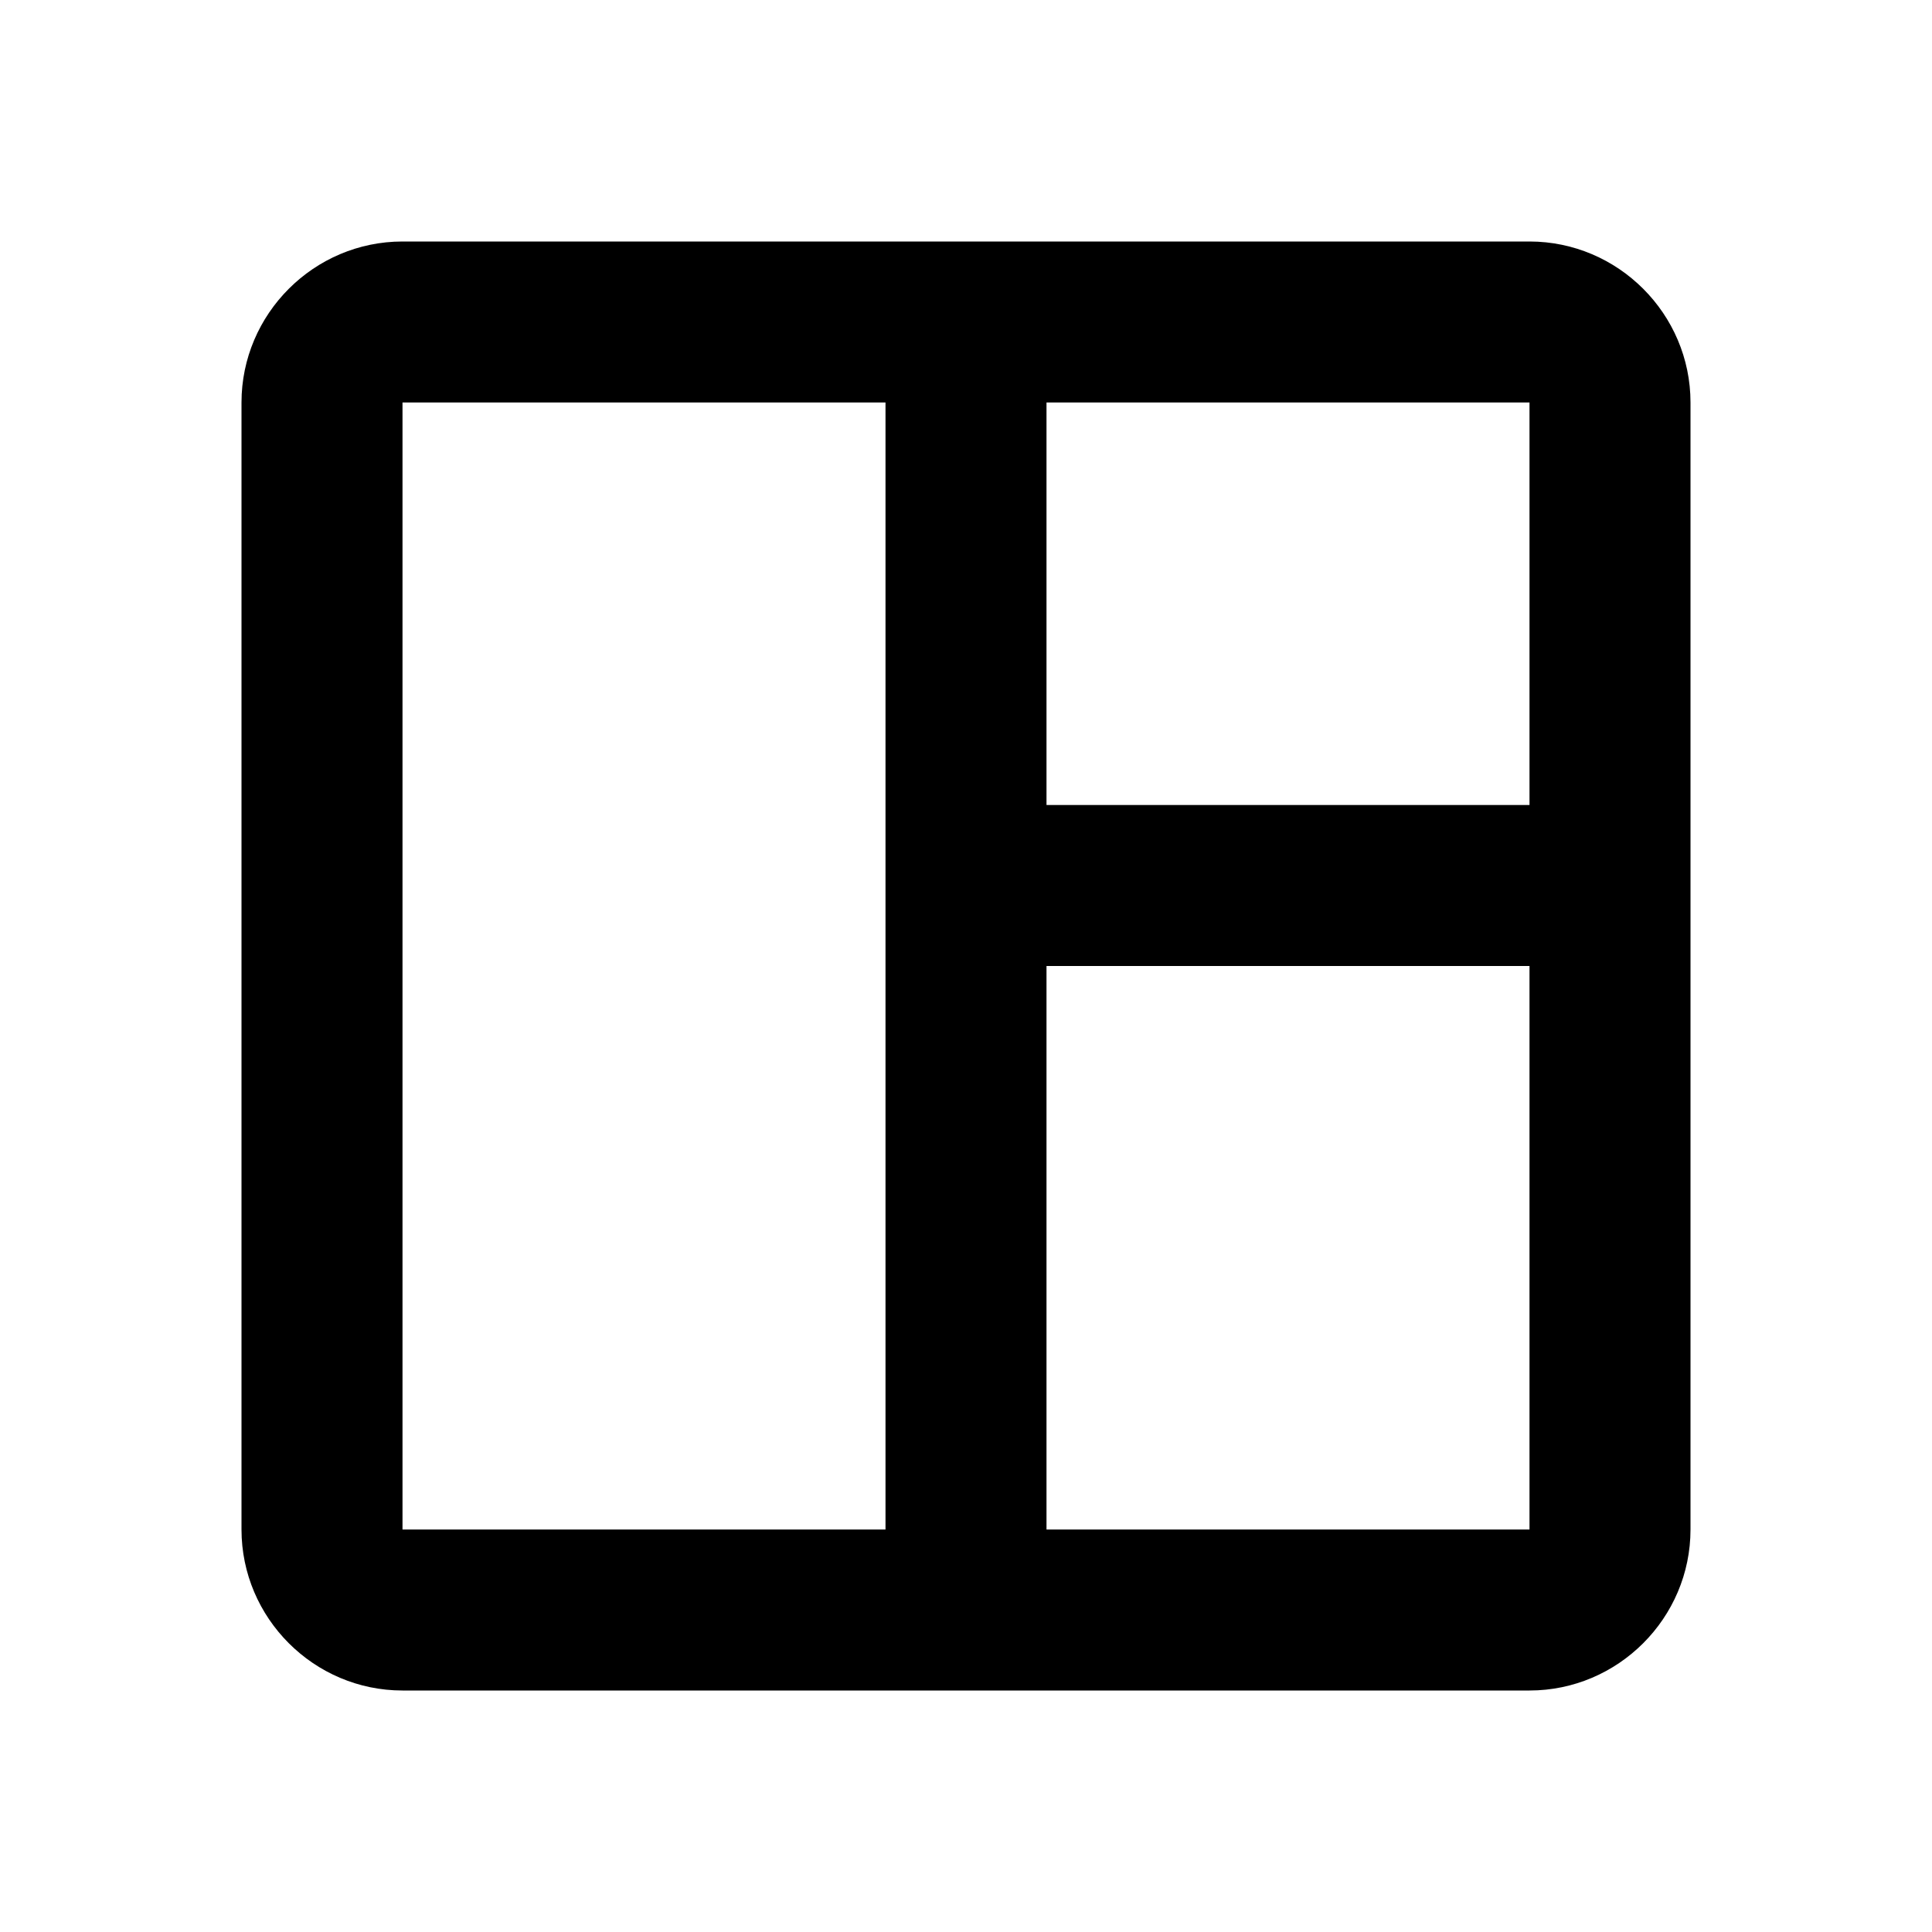
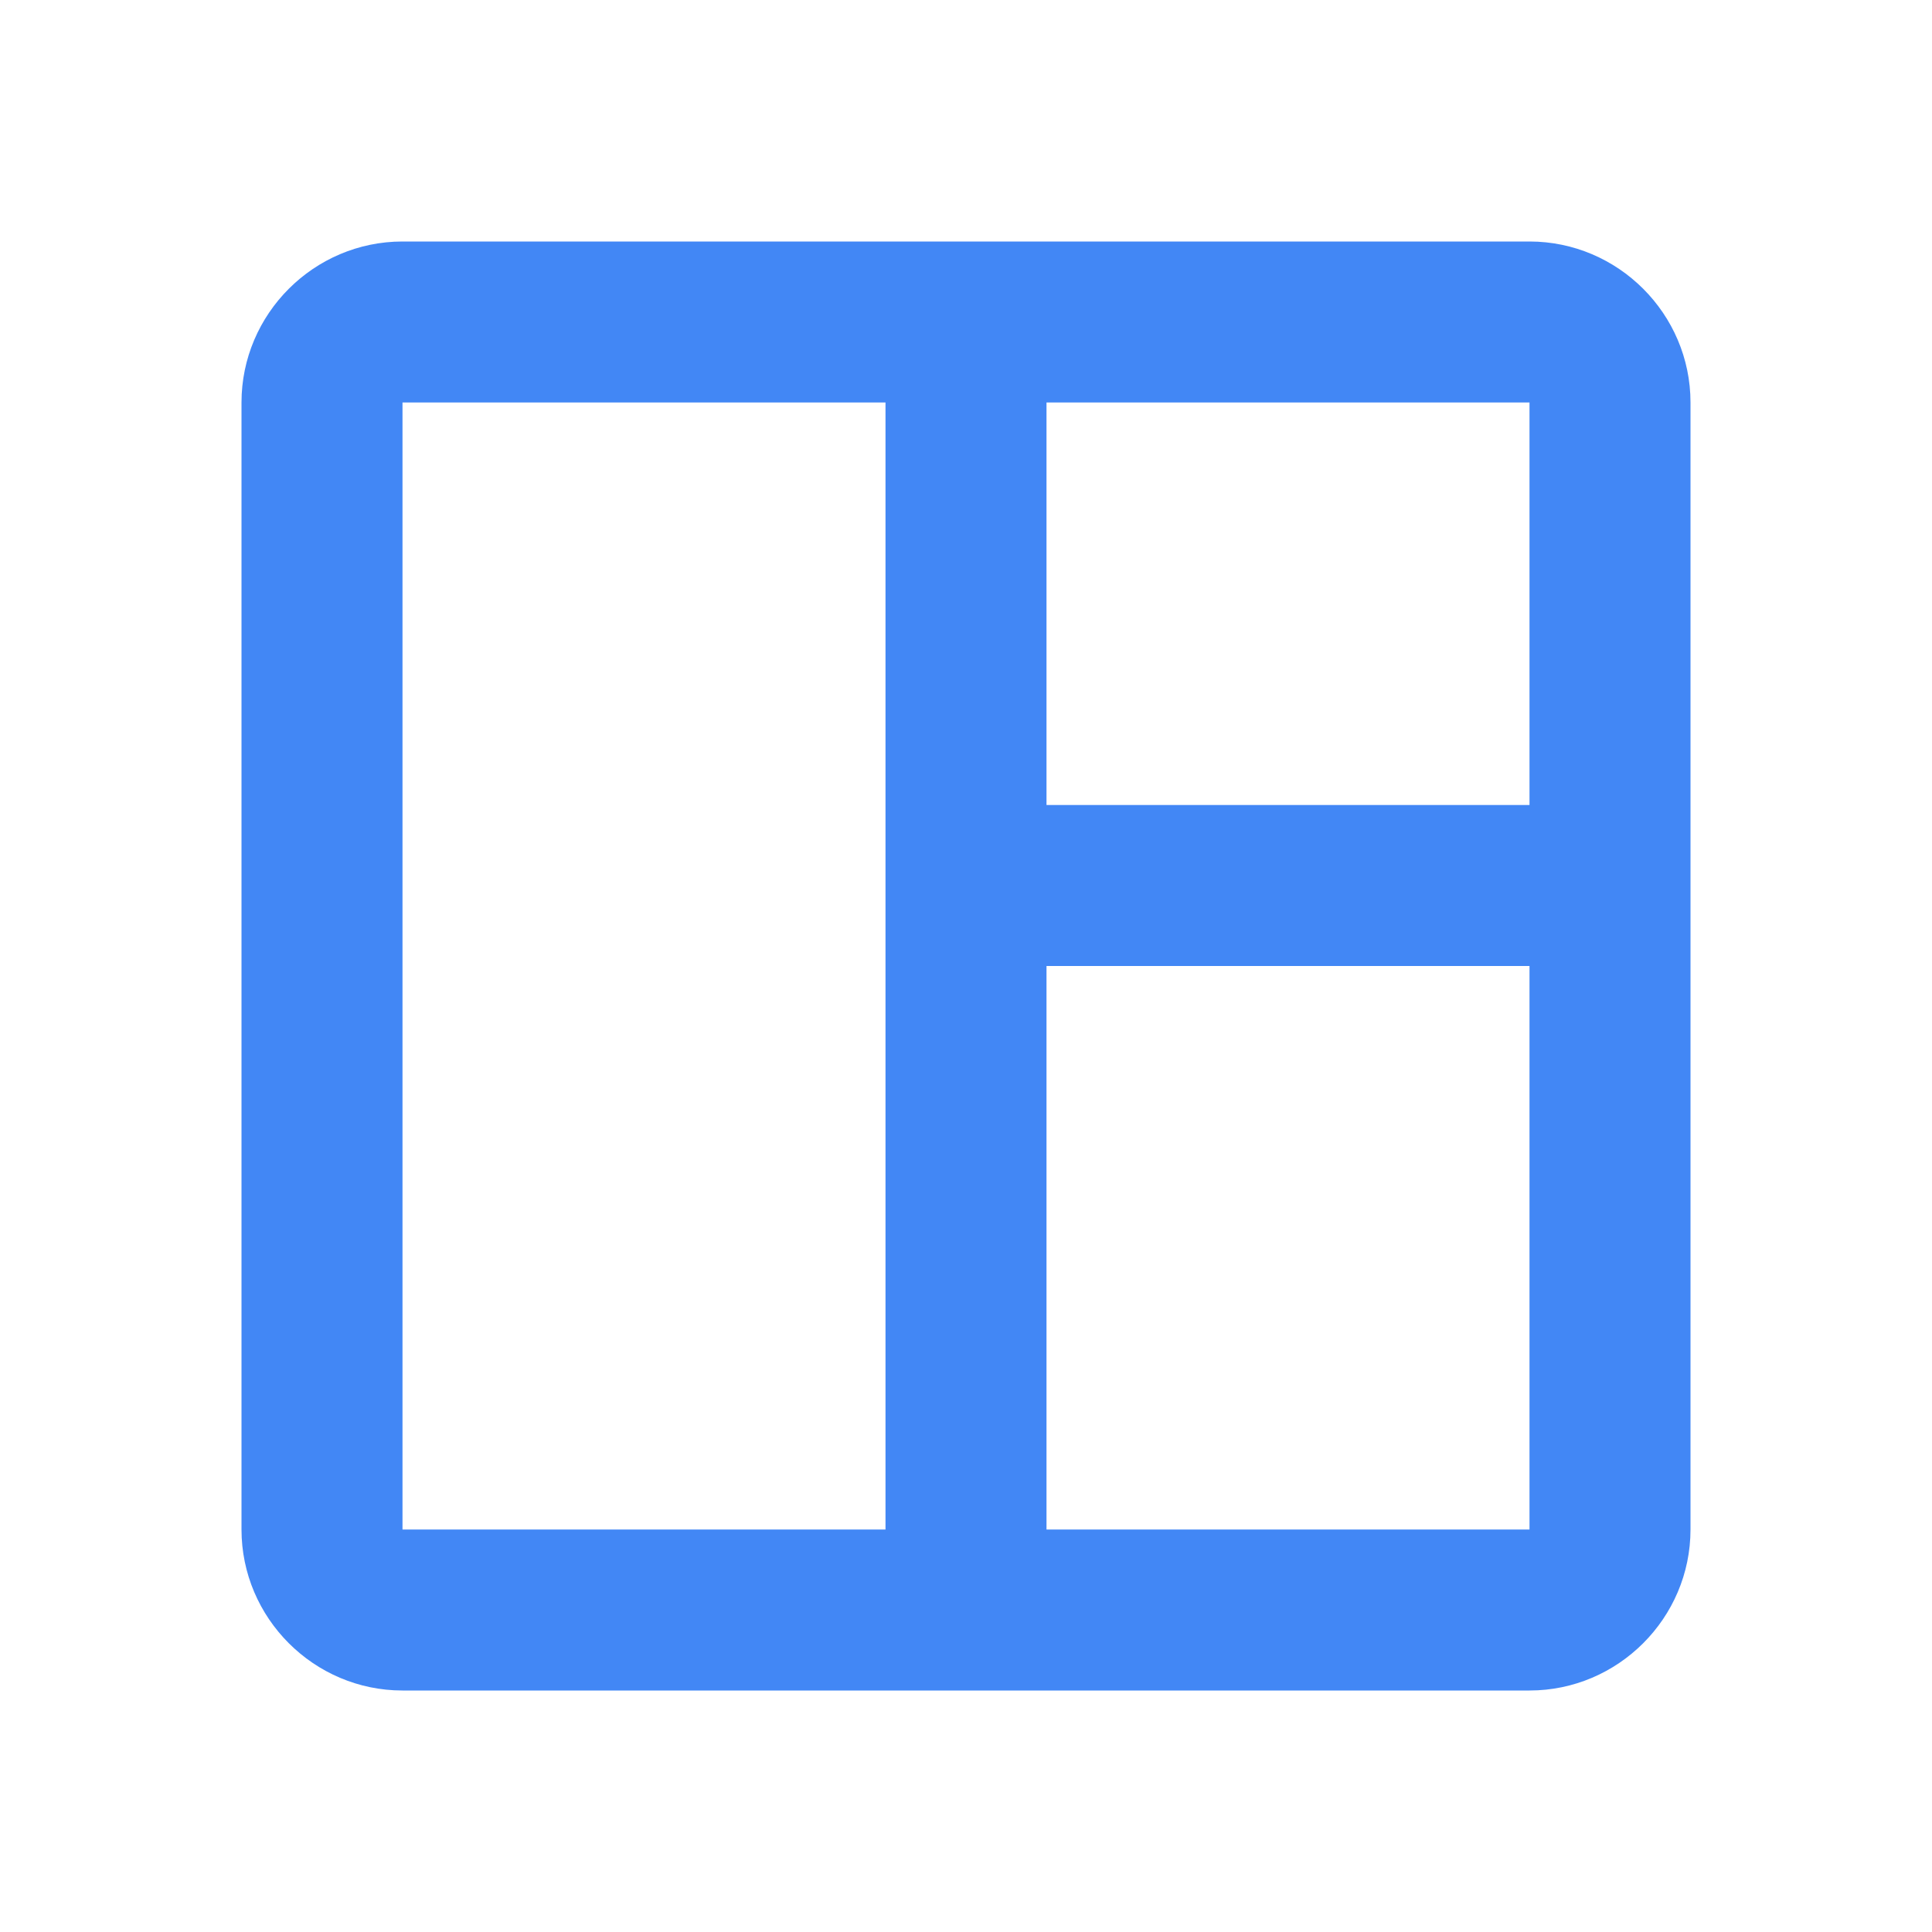
- <svg xmlns="http://www.w3.org/2000/svg" enable-background="new 0 0 24 24" height="24px" viewBox="0 0 24 24" width="24px" fill="#000000">
+ <svg xmlns="http://www.w3.org/2000/svg" enable-background="new 0 0 24 24" height="24px" viewBox="0 0 24 24" width="24px" fill="#4287f5">
  <rect fill="none" height="24" width="24" />
  <path d="M19,3H5C3.9,3,3,3.9,3,5v14c0,1.1,0.9,2,2,2h14c1.1,0,2-0.9,2-2V5C21,3.9,20.1,3,19,3z M5,19V5h6v14H5z M19,19h-6v-7h6V19z M19,10h-6V5h6V10z" />
</svg>
